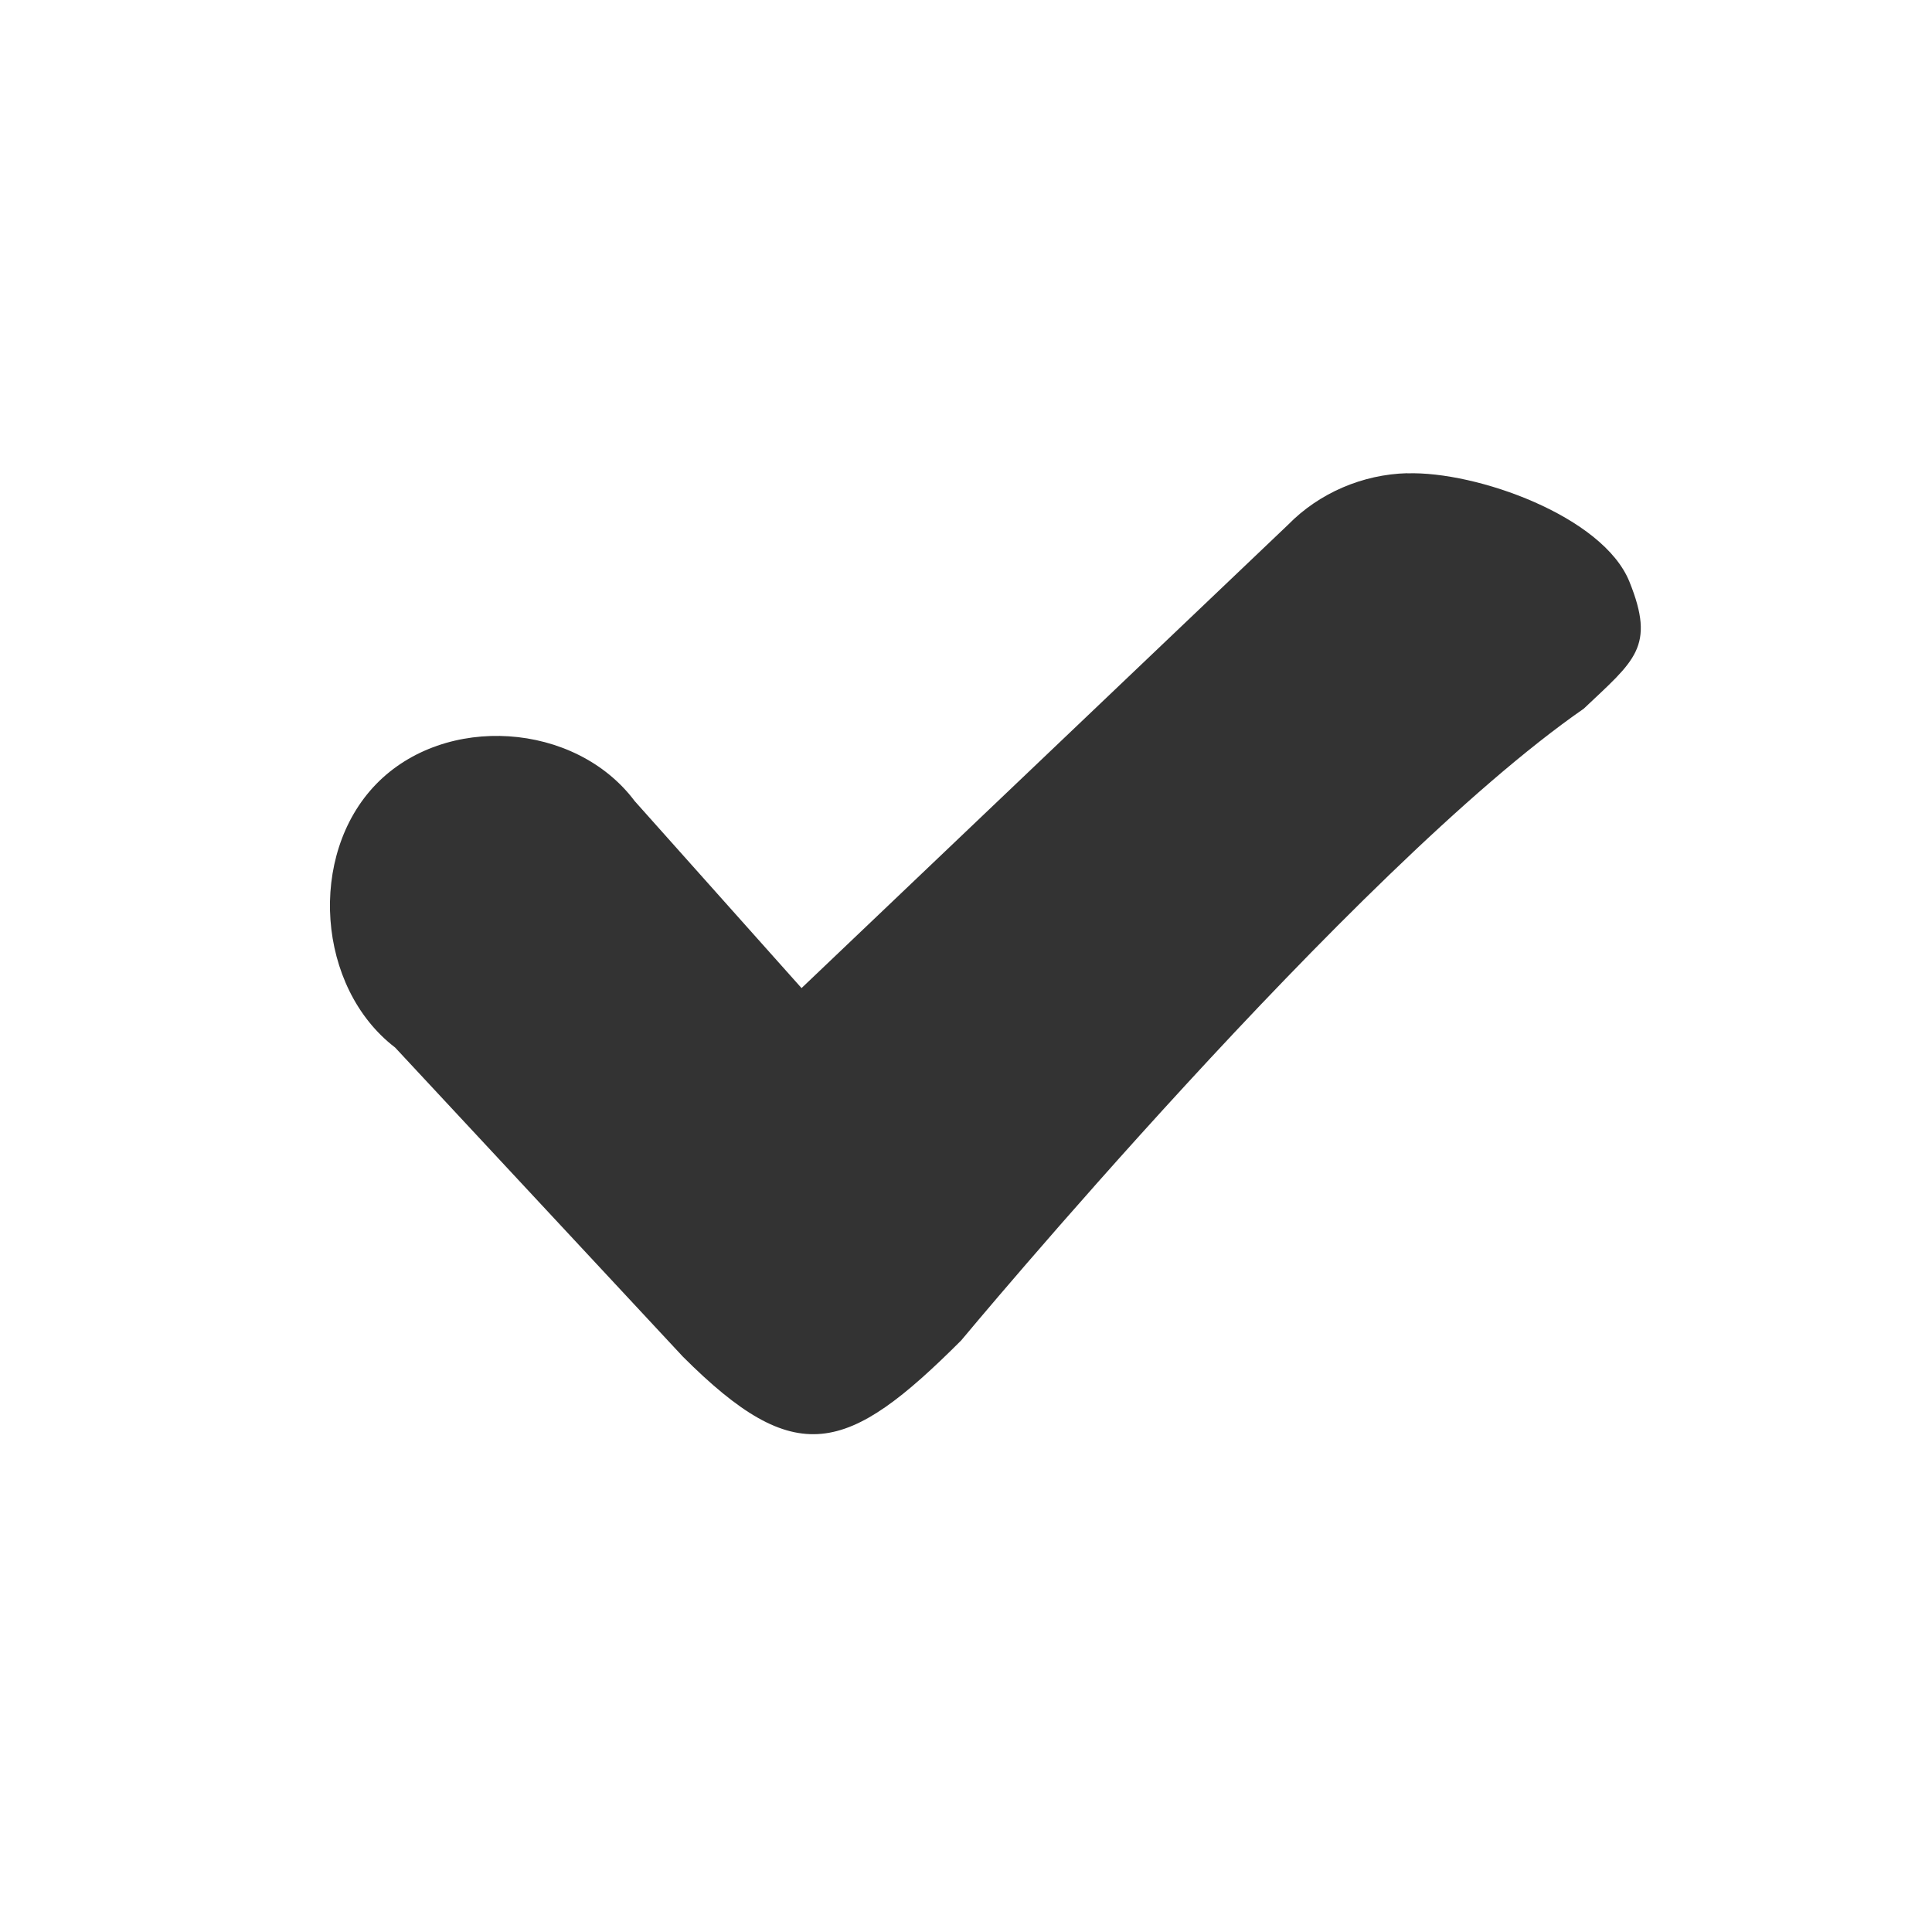
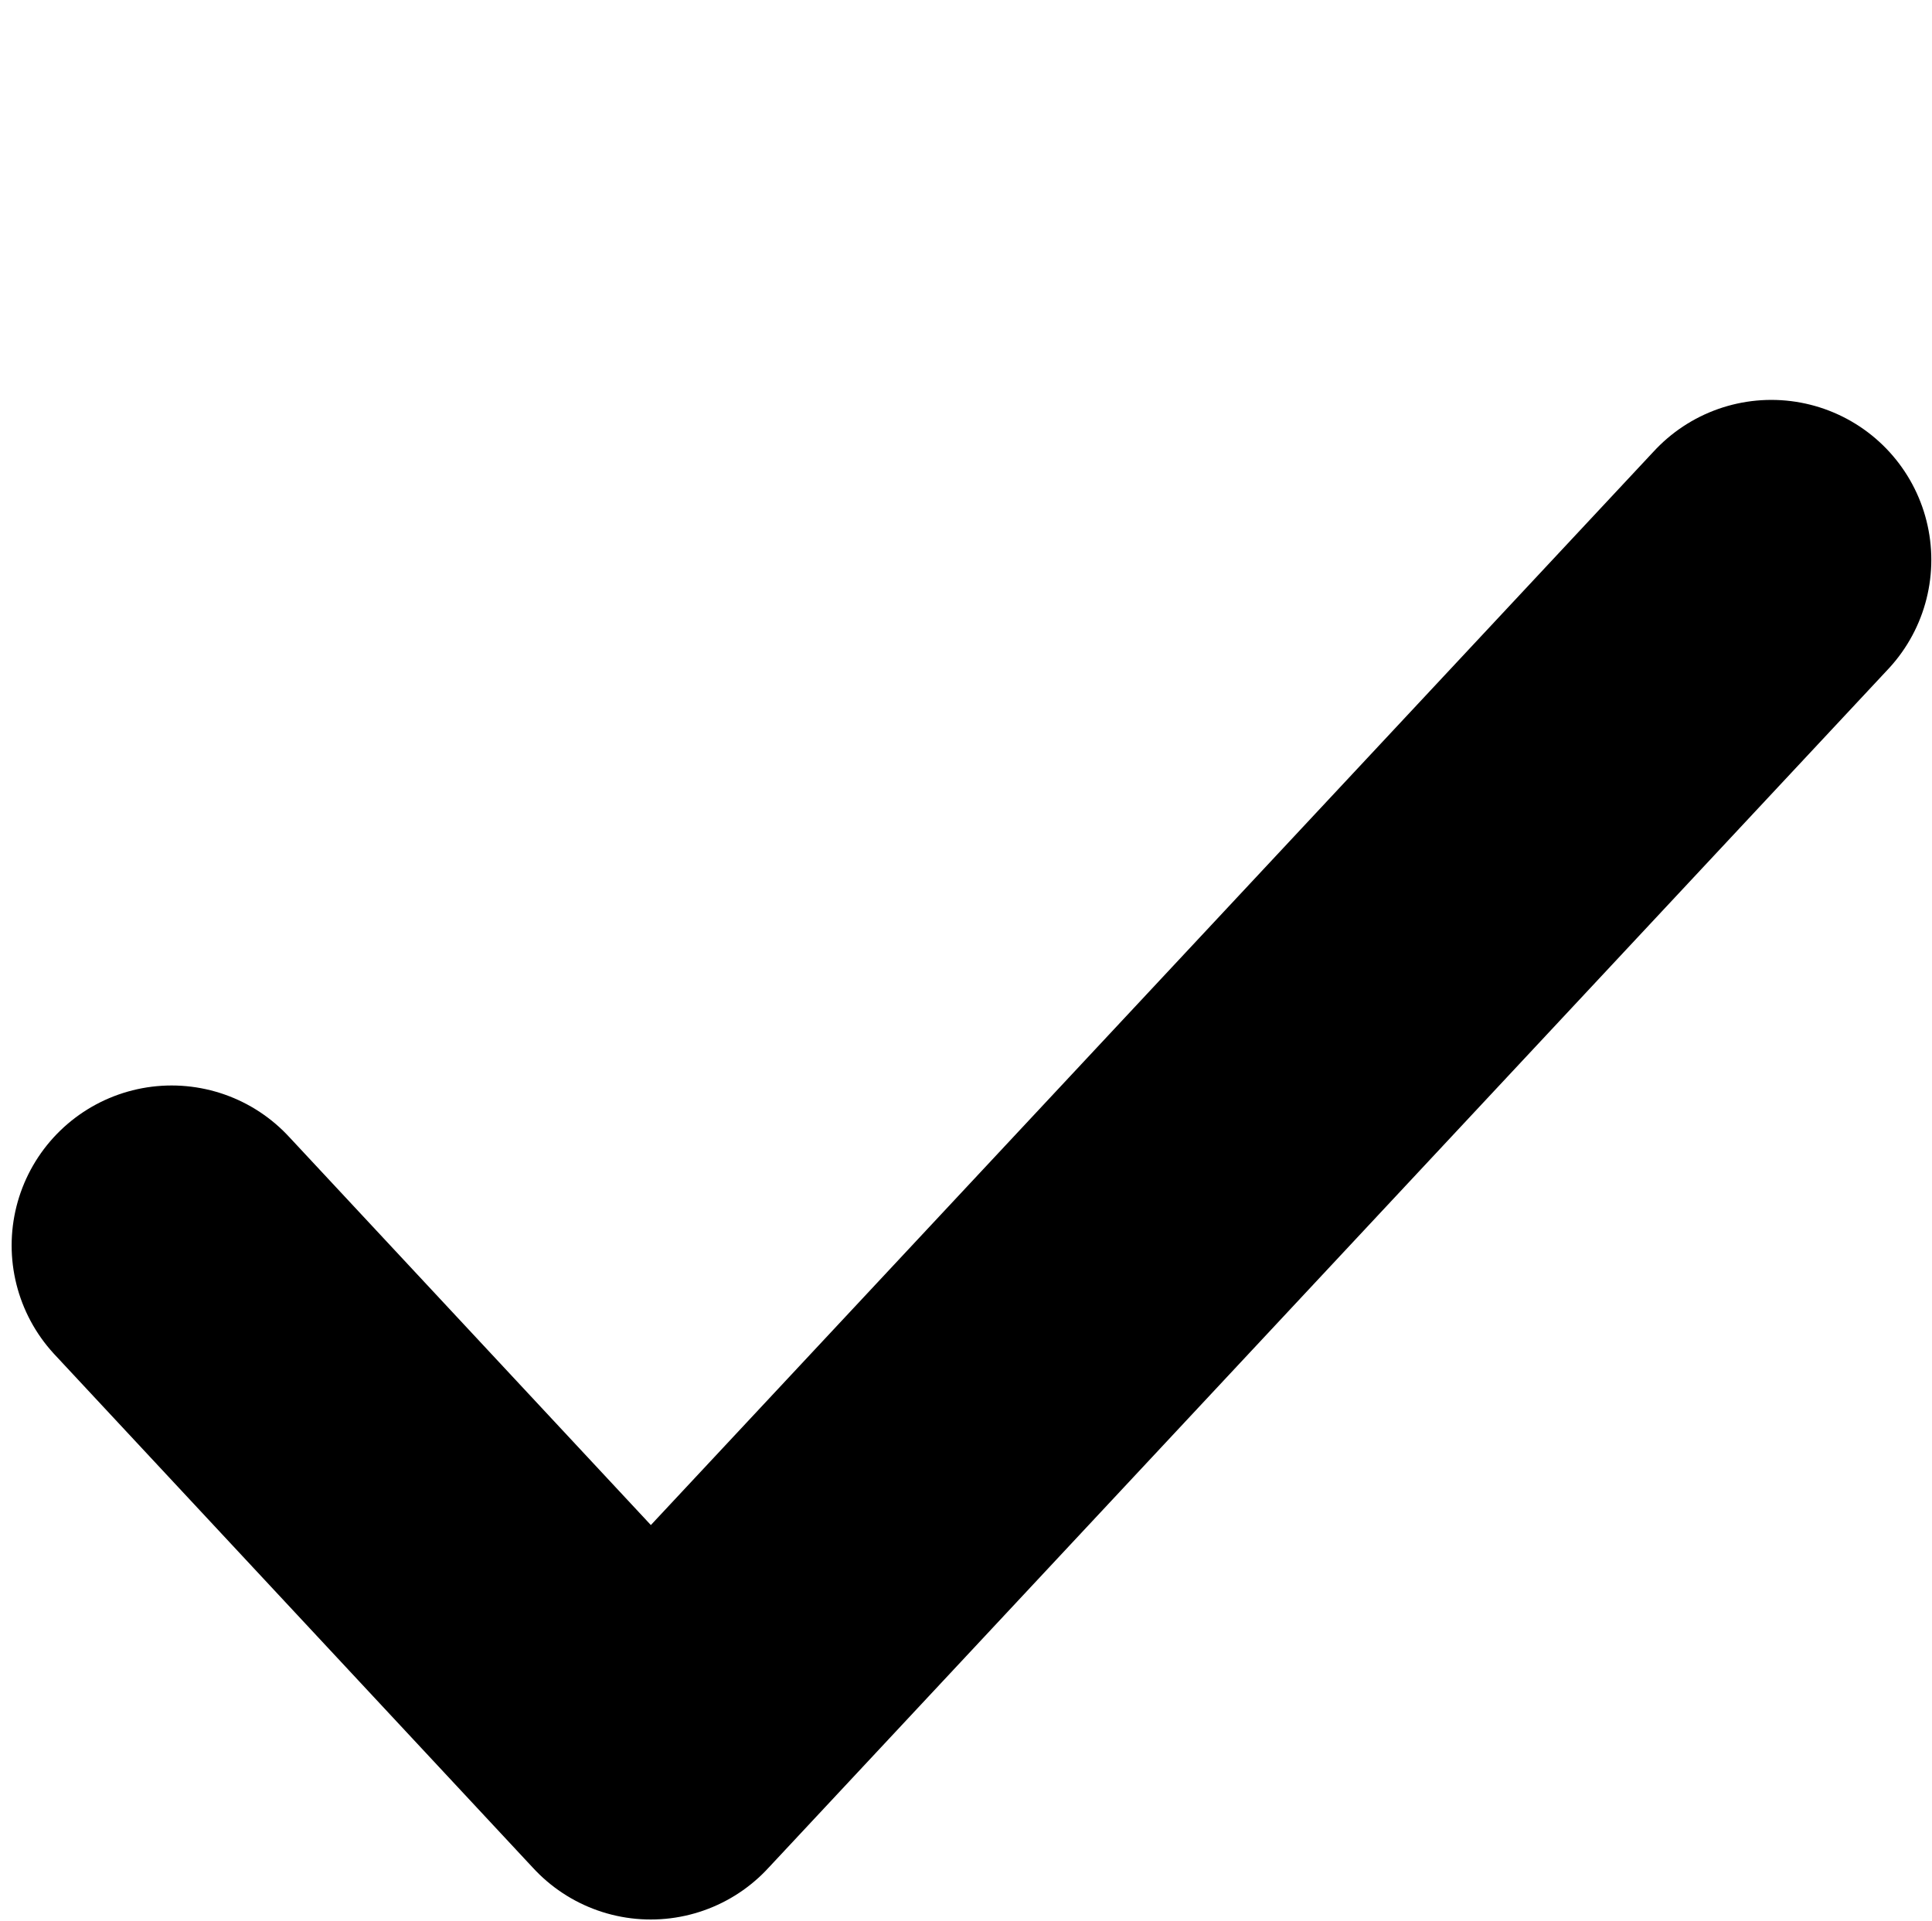
- <svg xmlns="http://www.w3.org/2000/svg" xmlns:xlink="http://www.w3.org/1999/xlink" width="16" height="16" id="svg2" version="1.1">
-   <defs id="defs4">
-     <radialGradient xlink:href="#linearGradient3802" id="radialGradient3810" cx="8" cy="8" fx="7.958" fy="8.849" r="7" gradientUnits="userSpaceOnUse" gradientTransform="matrix(1.285714,-3.0612245e-8,3.0612246e-8,1.285714,-2.285715,-2.285714)" />
-     <linearGradient id="linearGradient3802">
-       <stop style="stop-color:#eeeeec;stop-opacity:1;" offset="0" id="stop3804" />
-       <stop id="stop3812" offset="0.5" style="stop-color:#e4e4e1;stop-opacity:1;" />
-       <stop style="stop-color:#949493;stop-opacity:1;" offset="1" id="stop3806" />
-     </linearGradient>
-     <radialGradient r="7" fy="8.849" fx="7.958" cy="8" cx="8" gradientTransform="matrix(1.285714,-3.0612245e-8,3.0612246e-8,1.285714,-2.285715,-2.285714)" gradientUnits="userSpaceOnUse" id="radialGradient3006" xlink:href="#linearGradient3802" />
-   </defs>
-   <g id="layer1" transform="translate(0,-1036.362)">
-     <path style="font-size:medium;font-style:normal;font-variant:normal;font-weight:normal;font-stretch:normal;text-indent:0;text-align:start;text-decoration:none;line-height:normal;letter-spacing:normal;word-spacing:normal;text-transform:none;direction:ltr;block-progression:tb;writing-mode:lr-tb;text-anchor:start;baseline-shift:baseline;color:#000000;fill:#333333;fill-opacity:1;stroke:none;stroke-width:2.9;marker:none;visibility:visible;display:inline;overflow:visible;enable-background:accumulate;font-family:Sans;-inkscape-font-specification:Sans" d="m 11.653,1040.281 c -0.366,0.01 -0.727,0.162 -0.986,0.427 l -4.029,3.837 -1.382,-1.549 c -0.492,-0.656 -1.571,-0.727 -2.141,-0.14 -0.57,0.587 -0.491,1.685 0.157,2.181 l 2.383,2.56 c 0.937,0.937 1.359,0.812 2.305,-0.134 0,0 3.25,-3.91 5.156,-5.232 0.421,-0.399 0.597,-0.51 0.378,-1.052 -0.219,-0.542 -1.266,-0.916 -1.841,-0.897 z" id="path5174" />
+ <svg xmlns="http://www.w3.org/2000/svg" width="12.077" height="12.009" id="svg4959" version="1.1">
+   <defs id="defs4961" />
+   <g id="layer1" transform="translate(-398.2133,-533.505)">
+     <path d="m 399.286,541.291 2.995,3.214 7.005,-7.5" style="color:#000000;fill:none;stroke:#000000;stroke-width:2;stroke-linecap:round;stroke-linejoin:round;stroke-miterlimit:4;stroke-opacity:1;stroke-dasharray:none;stroke-dashoffset:0;marker:none;visibility:visible;display:inline;overflow:visible;enable-background:new" id="path6301-5" />
  </g>
</svg>
